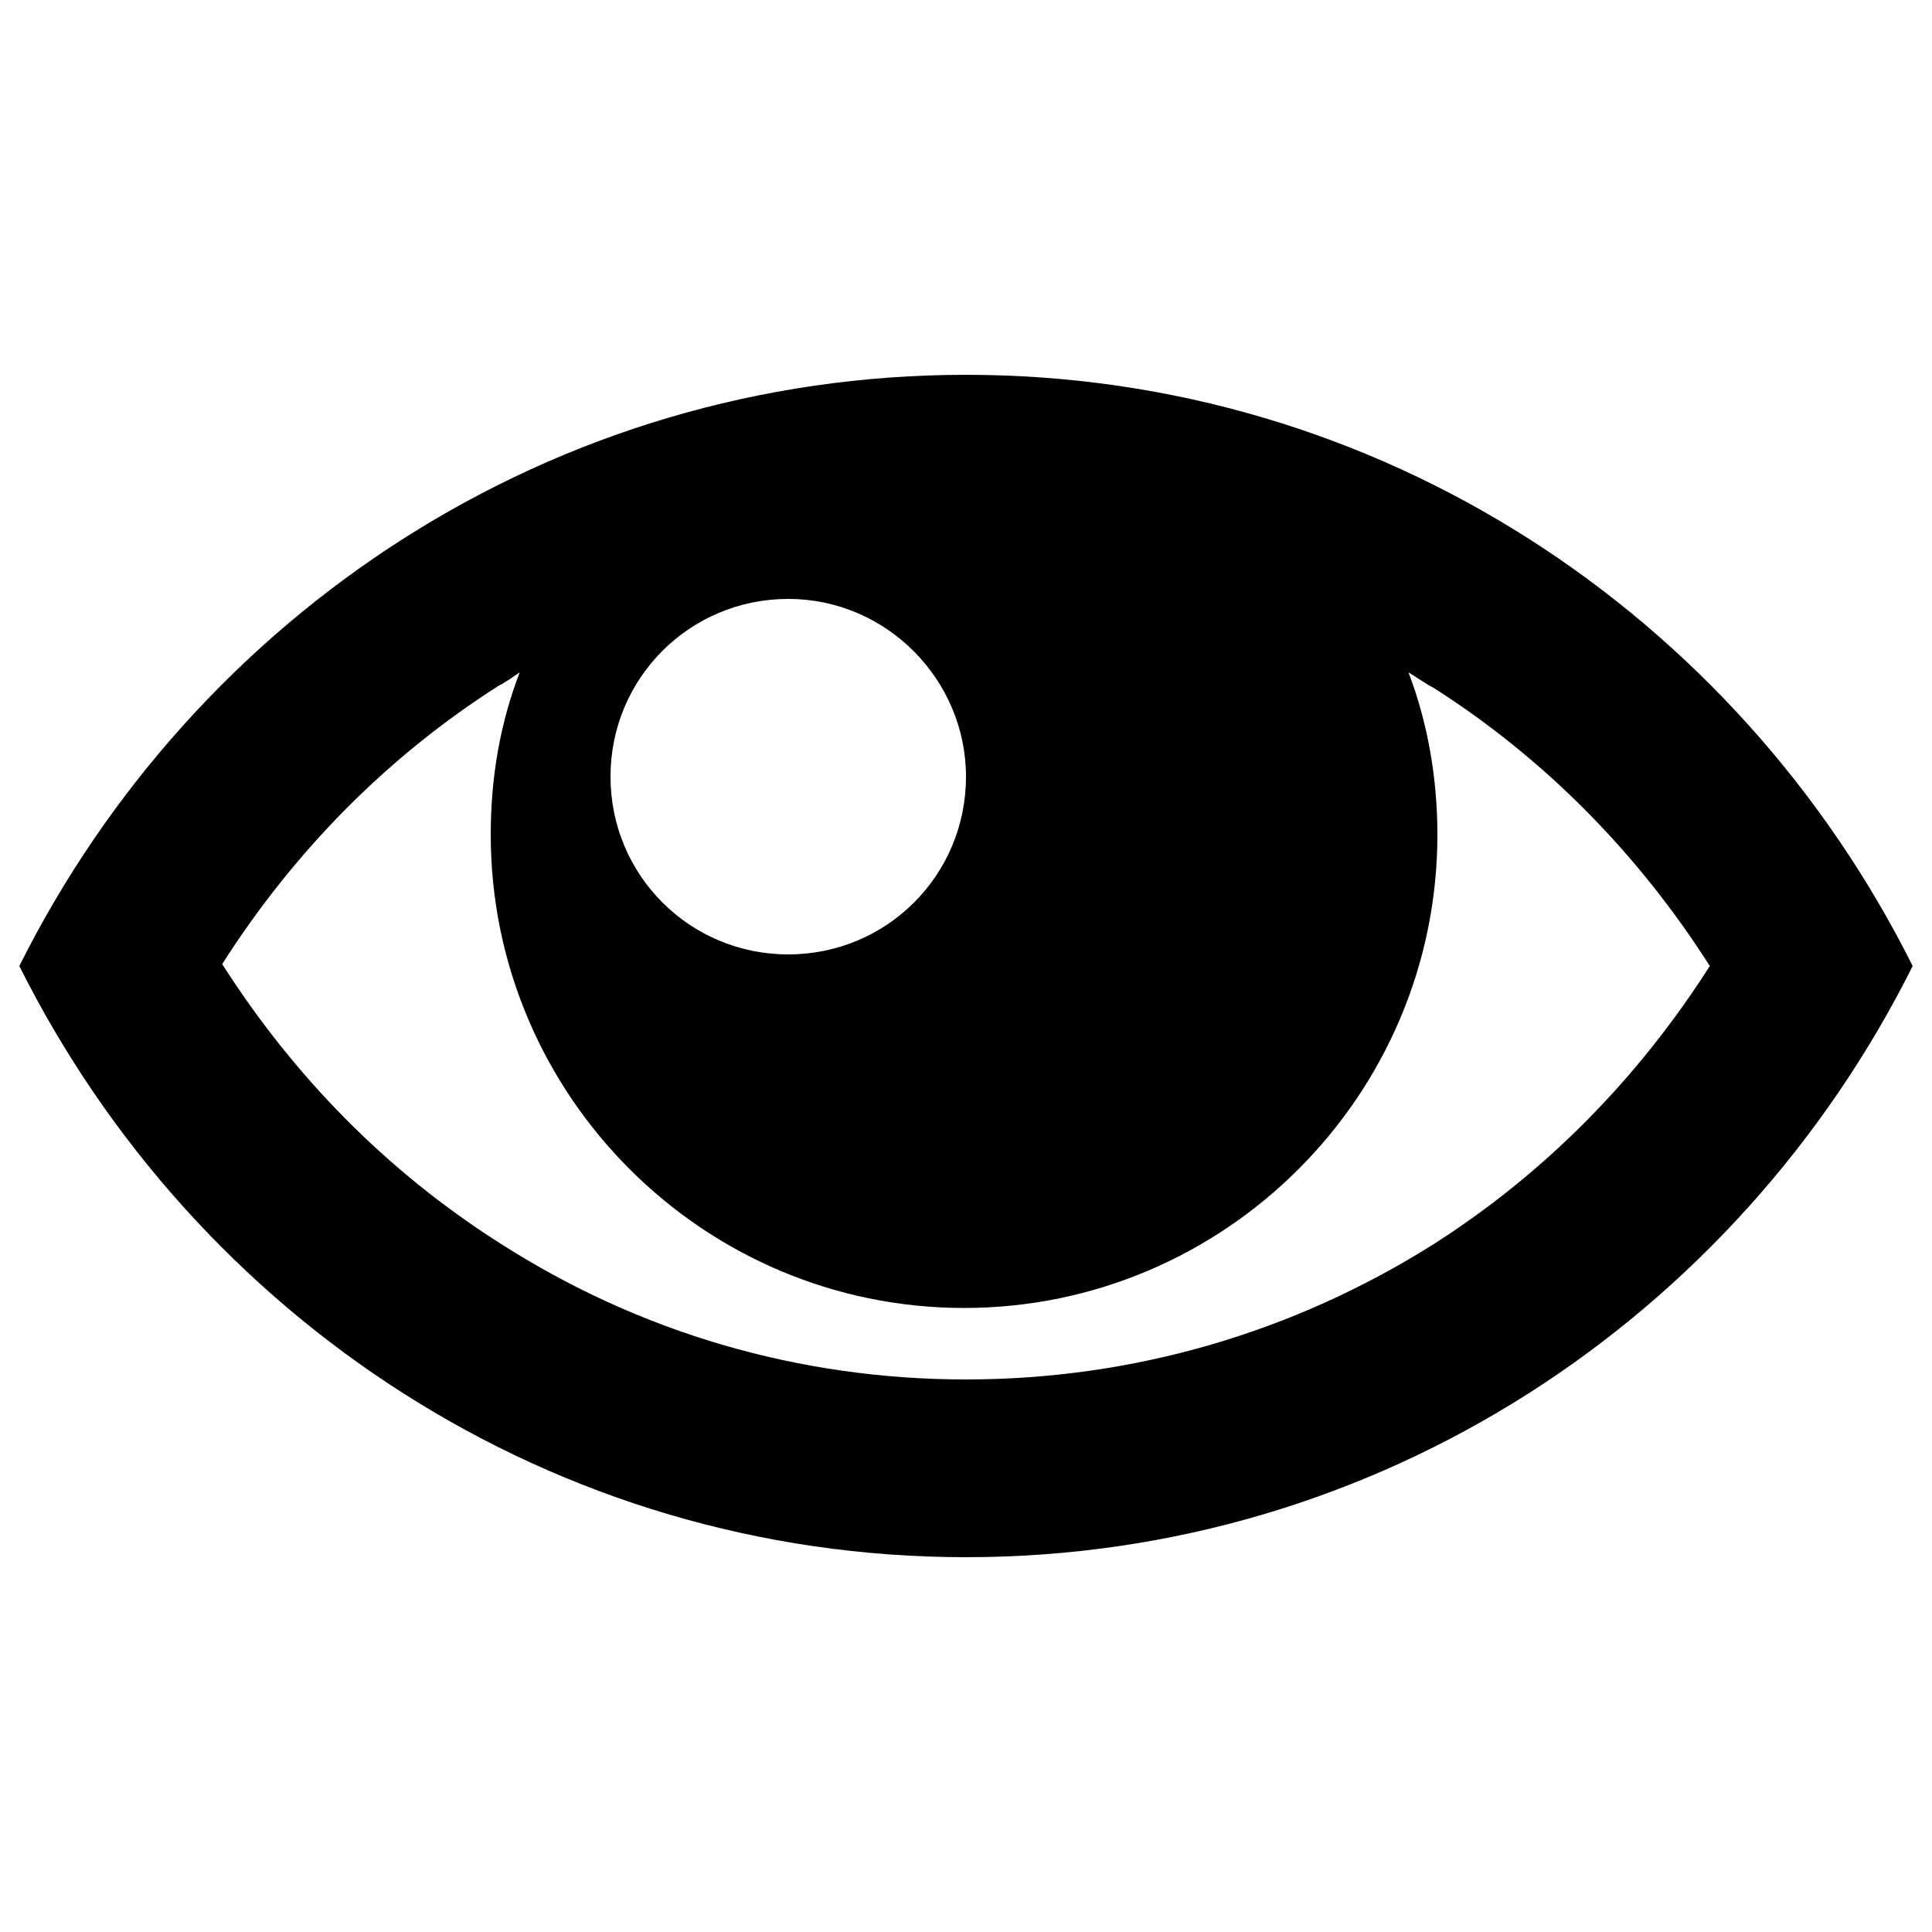
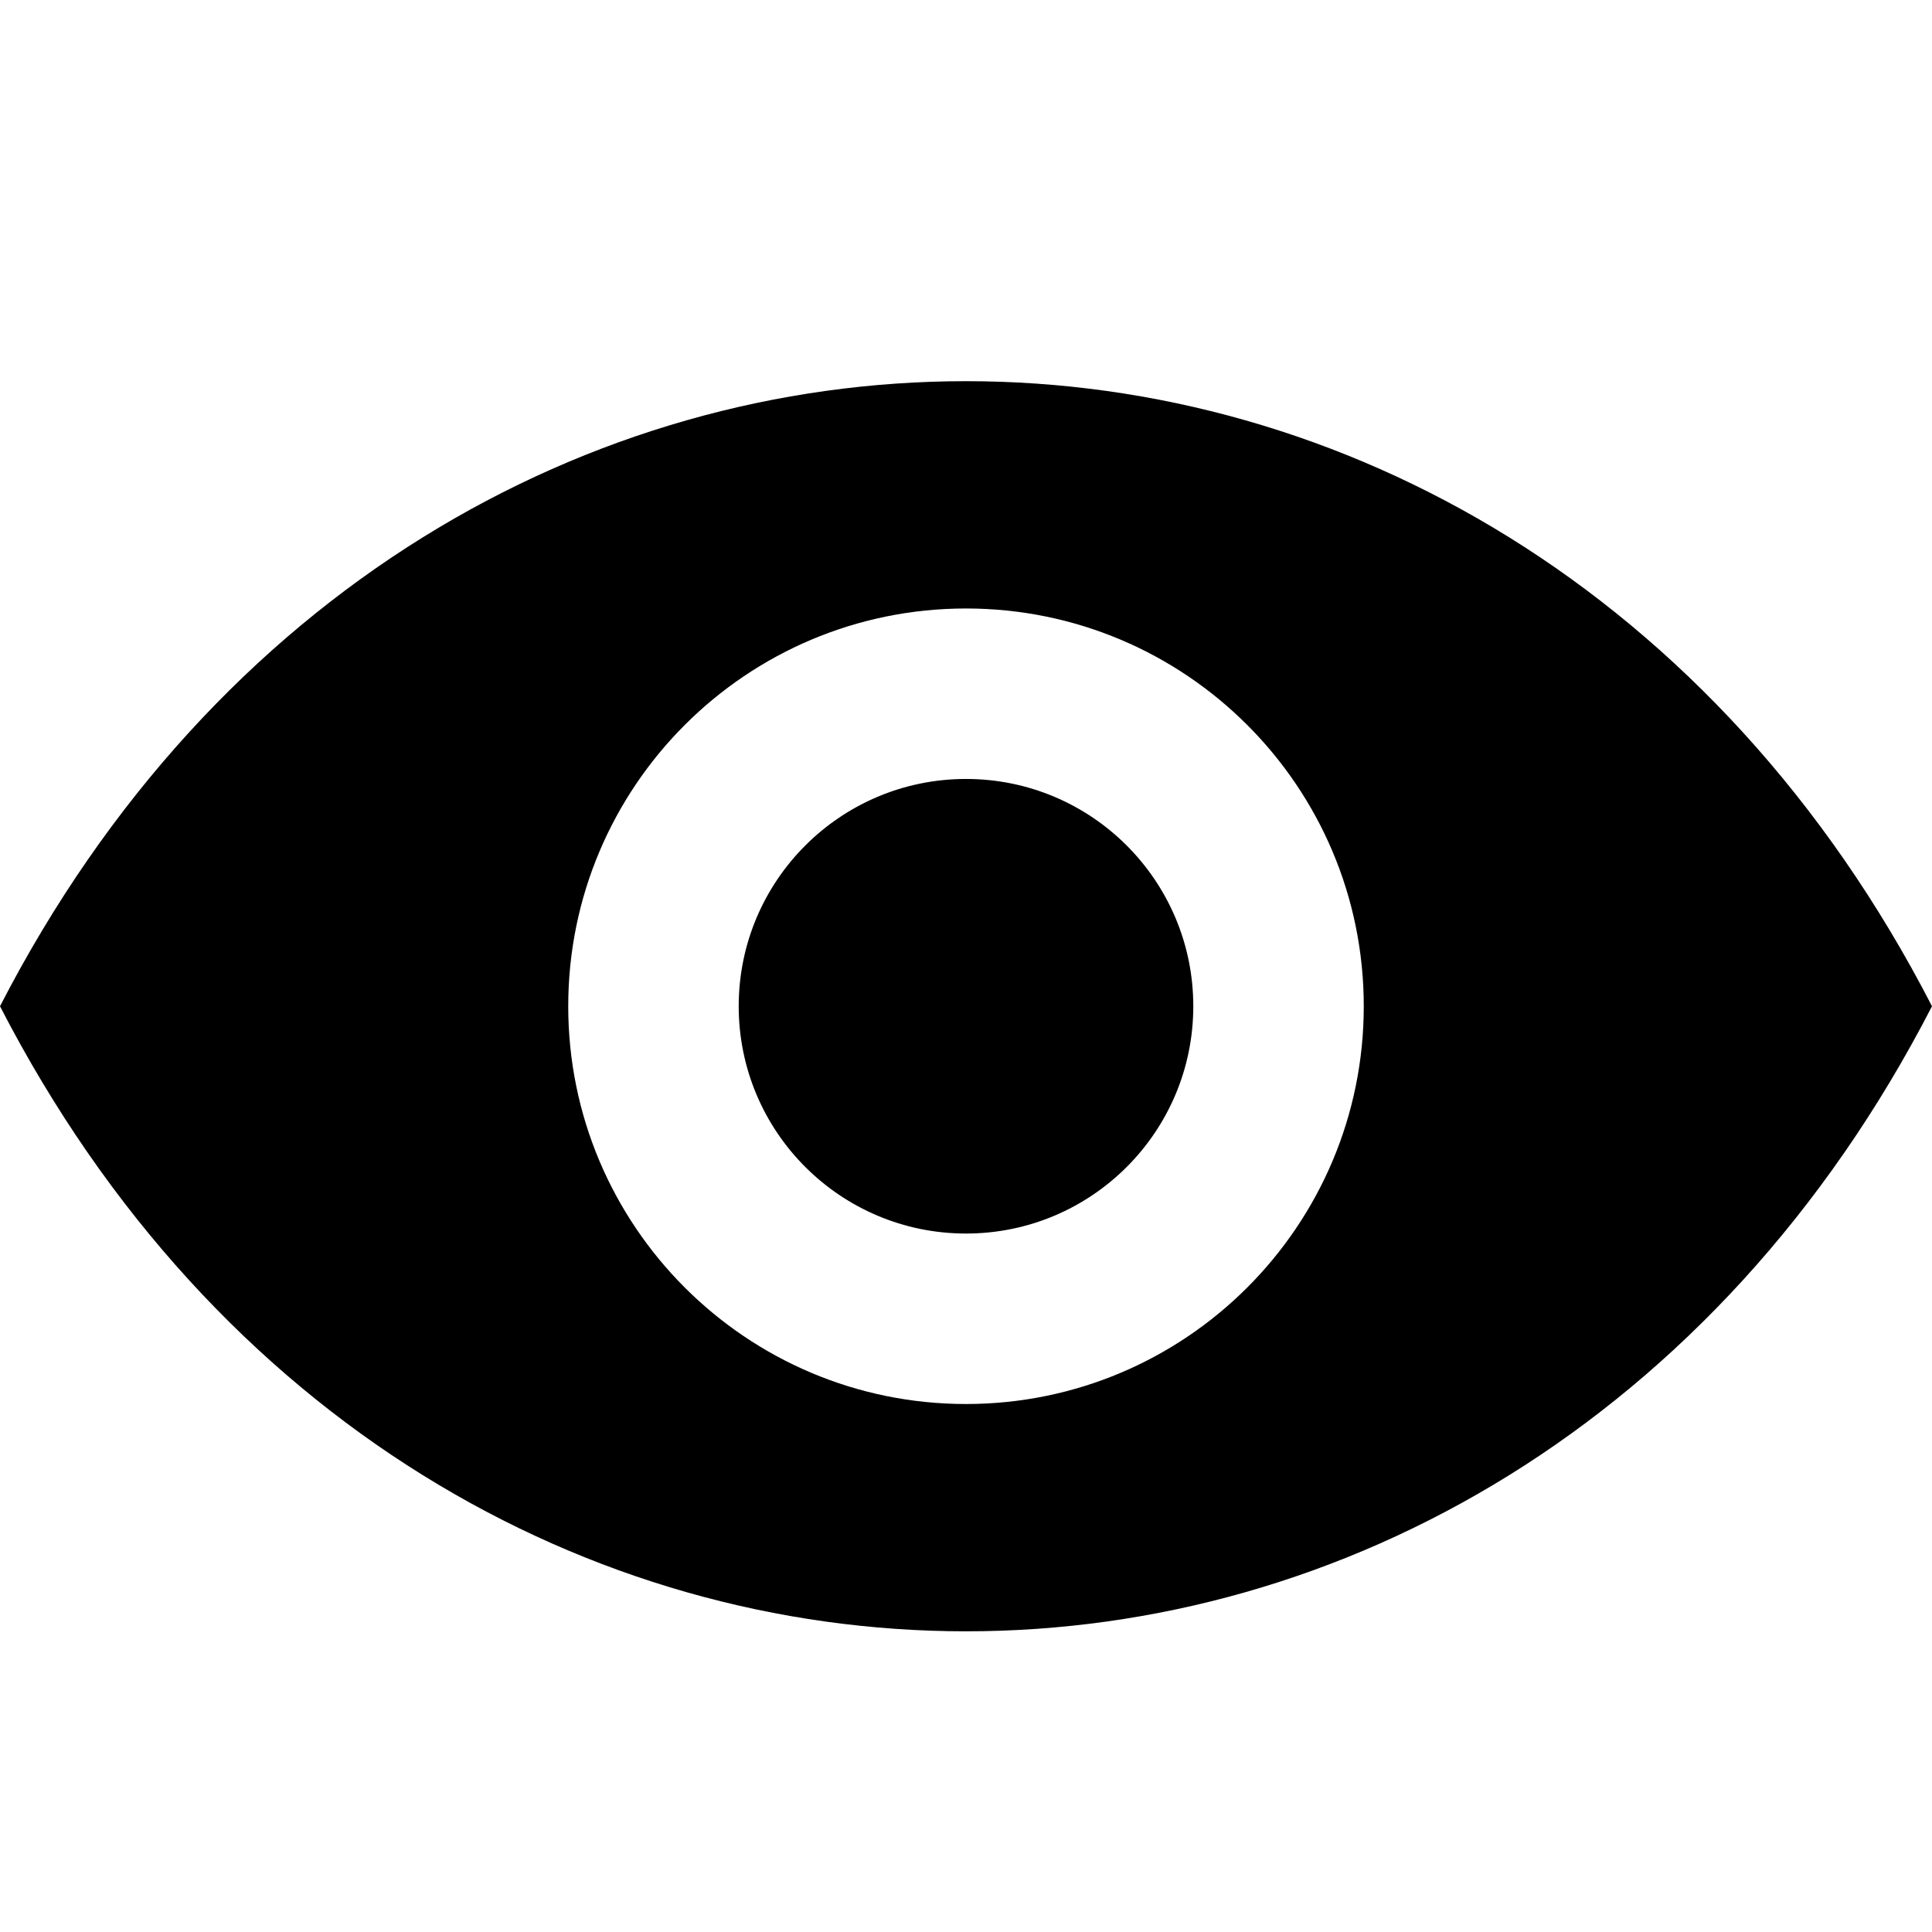
<svg xmlns="http://www.w3.org/2000/svg" width="1600" height="1600" viewBox="0 0 1200 1200">
-   <path d="M600 232.8c-256.8 0-478.8 148.8-588 367.2 109.2 218.4 331.2 367.2 588 367.2s478.8-148.8 588-367.2c-109.2-218.4-331.2-367.2-588-367.2m290.4 194.4c69.602 44.398 127.2 103.2 171.6 172.8-44.398 69.602-102 128.4-171.6 172.8-87.598 55.199-187.2 84-290.4 84s-202.8-28.801-290.4-85.199c-69.602-44.398-127.2-103.2-171.6-172.8 44.398-69.602 102-128.4 171.6-172.8 4.8-2.398 9.602-6 13.199-8.398q-18 46.8-18 100.8c0 162 132 294 294 294s294-132 294-294c0-34.801-6-69.602-18-100.8 6 3.597 10.801 7.199 15.598 9.597zM600 482.399c0 61.199-49.199 110.4-110.4 110.4-61.199 0-110.4-49.199-110.4-110.4 0-61.199 49.199-110.4 110.4-110.4 61.199 0 110.4 50.398 110.4 110.4" />
+   <path fill-rule="evenodd" d="M1200 625C933.332 107.348 266.668 107.348 0 625c266.668 517.652 933.332 517.652 1200 0M600 872.059c136.444 0 247.059-110.615 247.059-247.059S736.444 377.941 600 377.941 352.941 488.556 352.941 625 463.556 872.059 600 872.059m0-105.883c-77.968 0-141.176-63.208-141.176-141.176S522.032 483.824 600 483.824 741.176 547.032 741.176 625 677.968 766.176 600 766.176" style="stroke-width:1.412" />
</svg>
